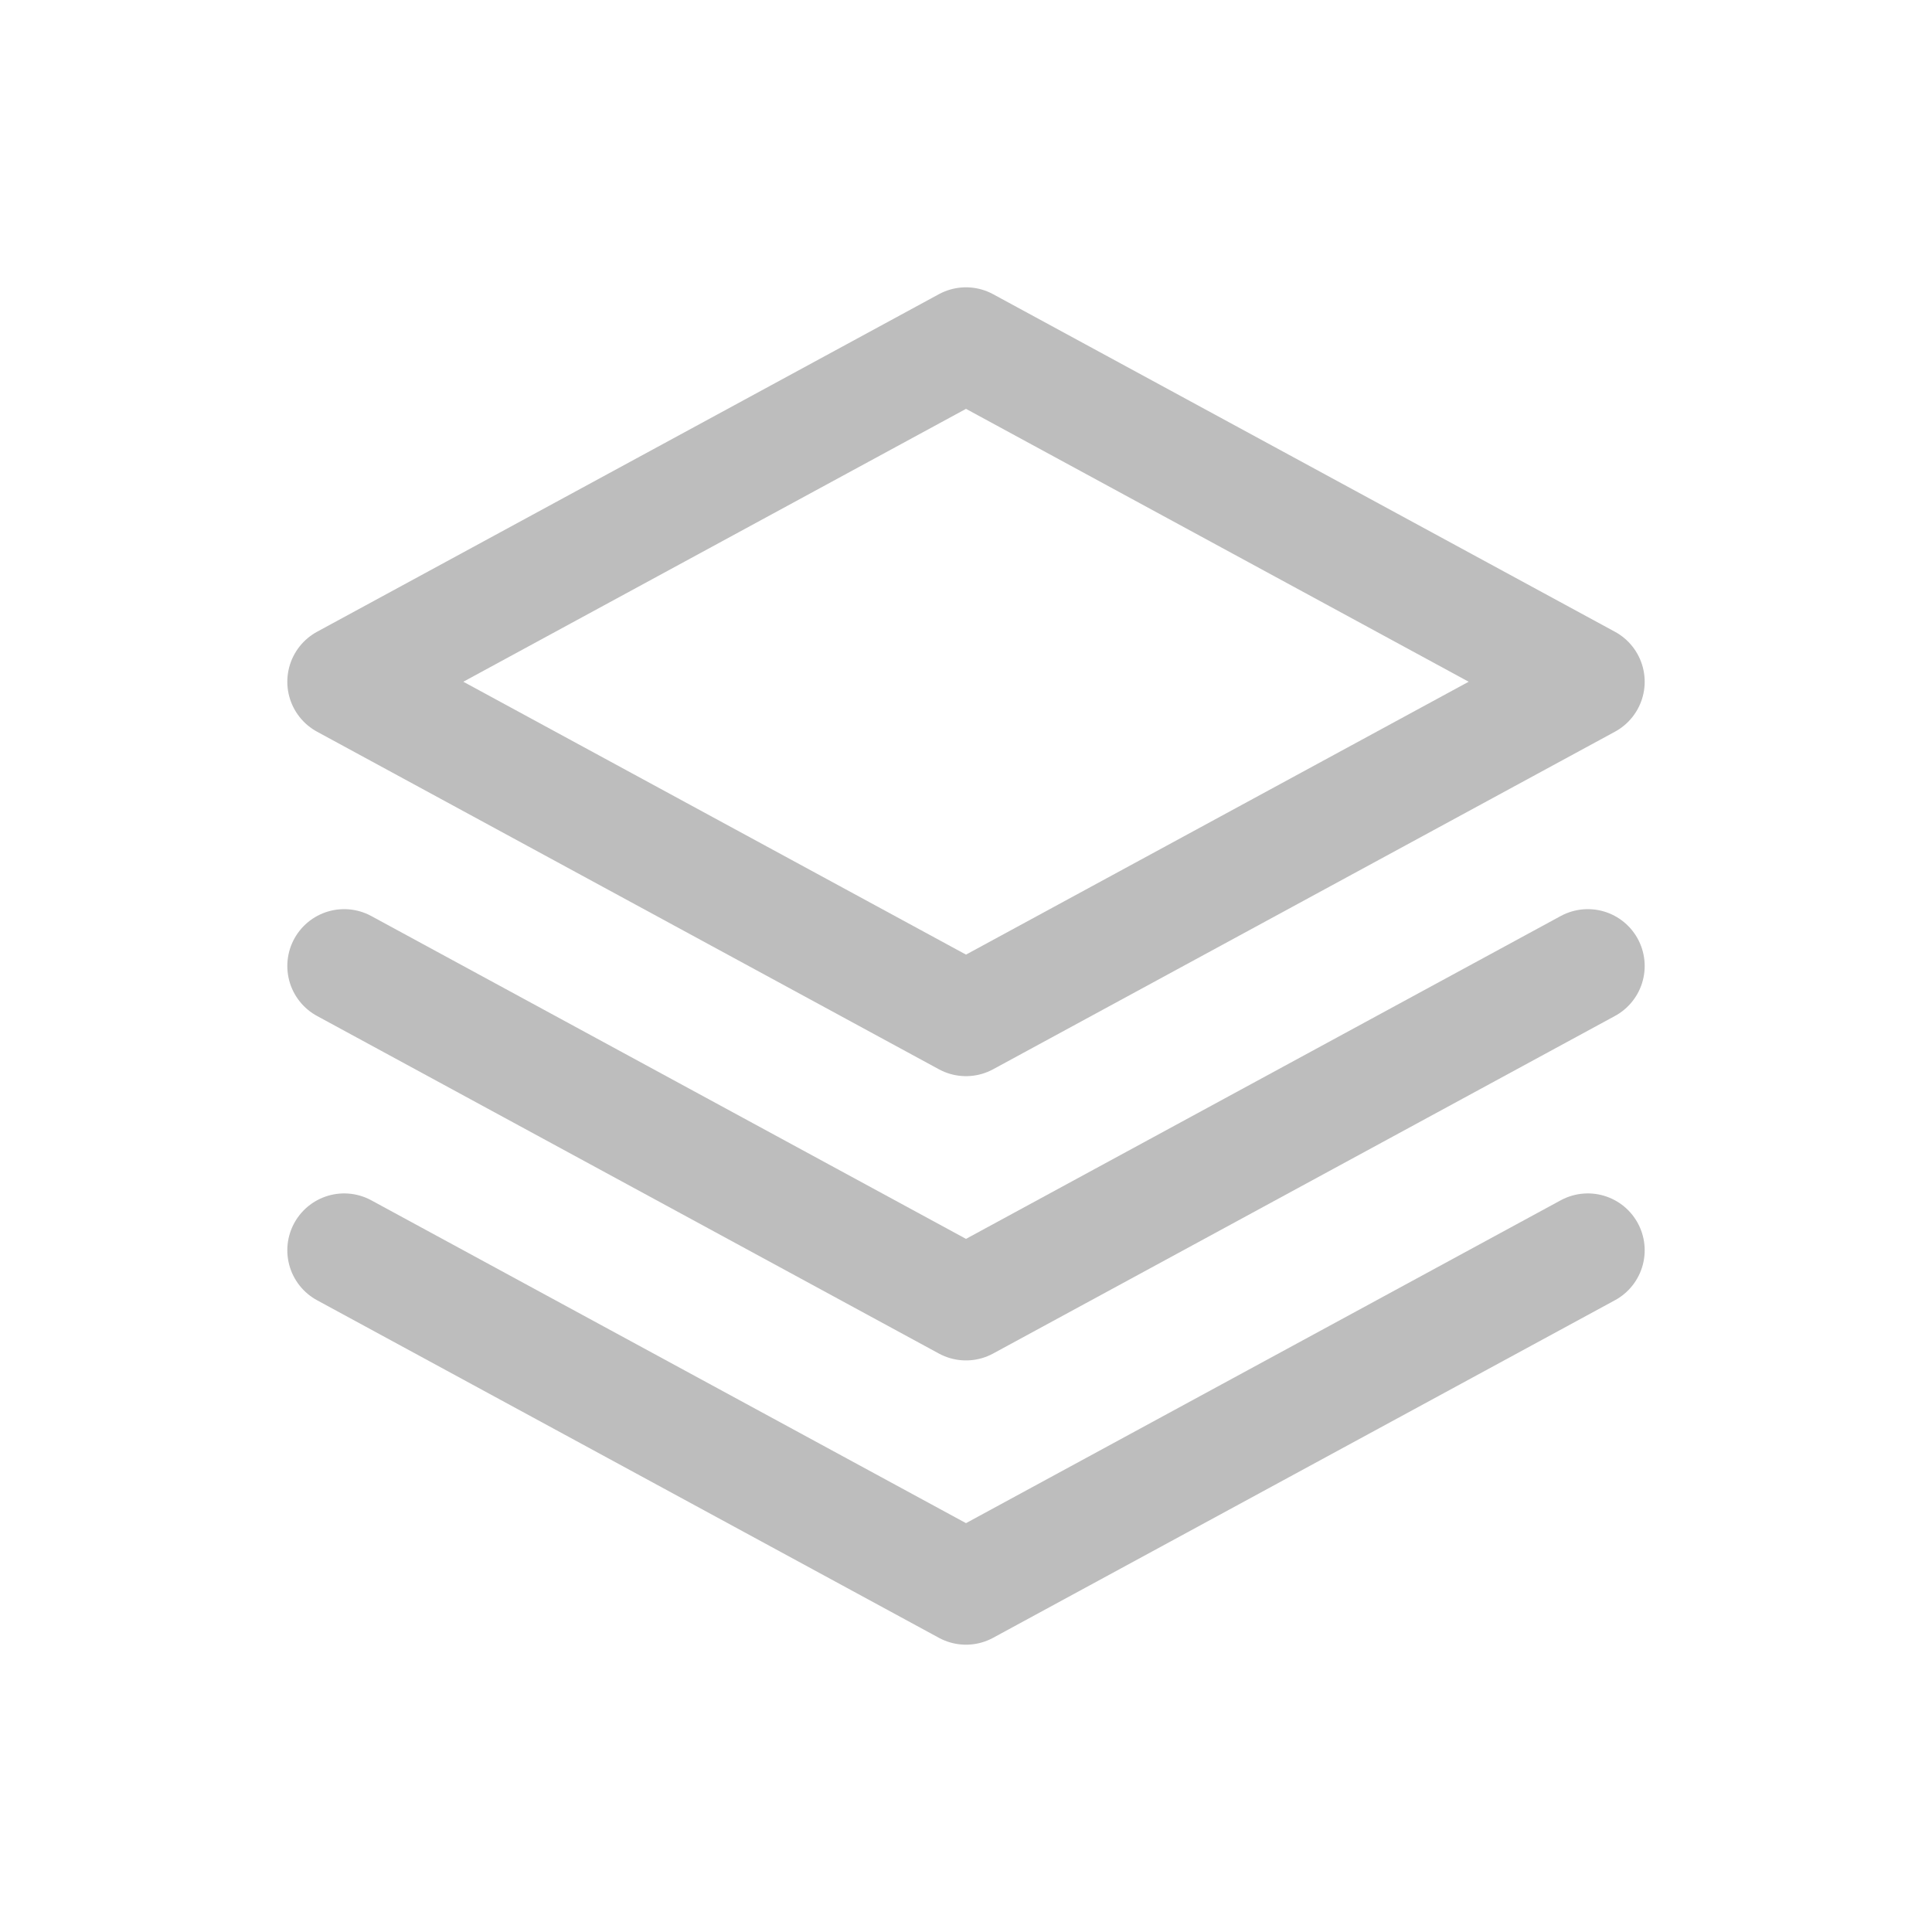
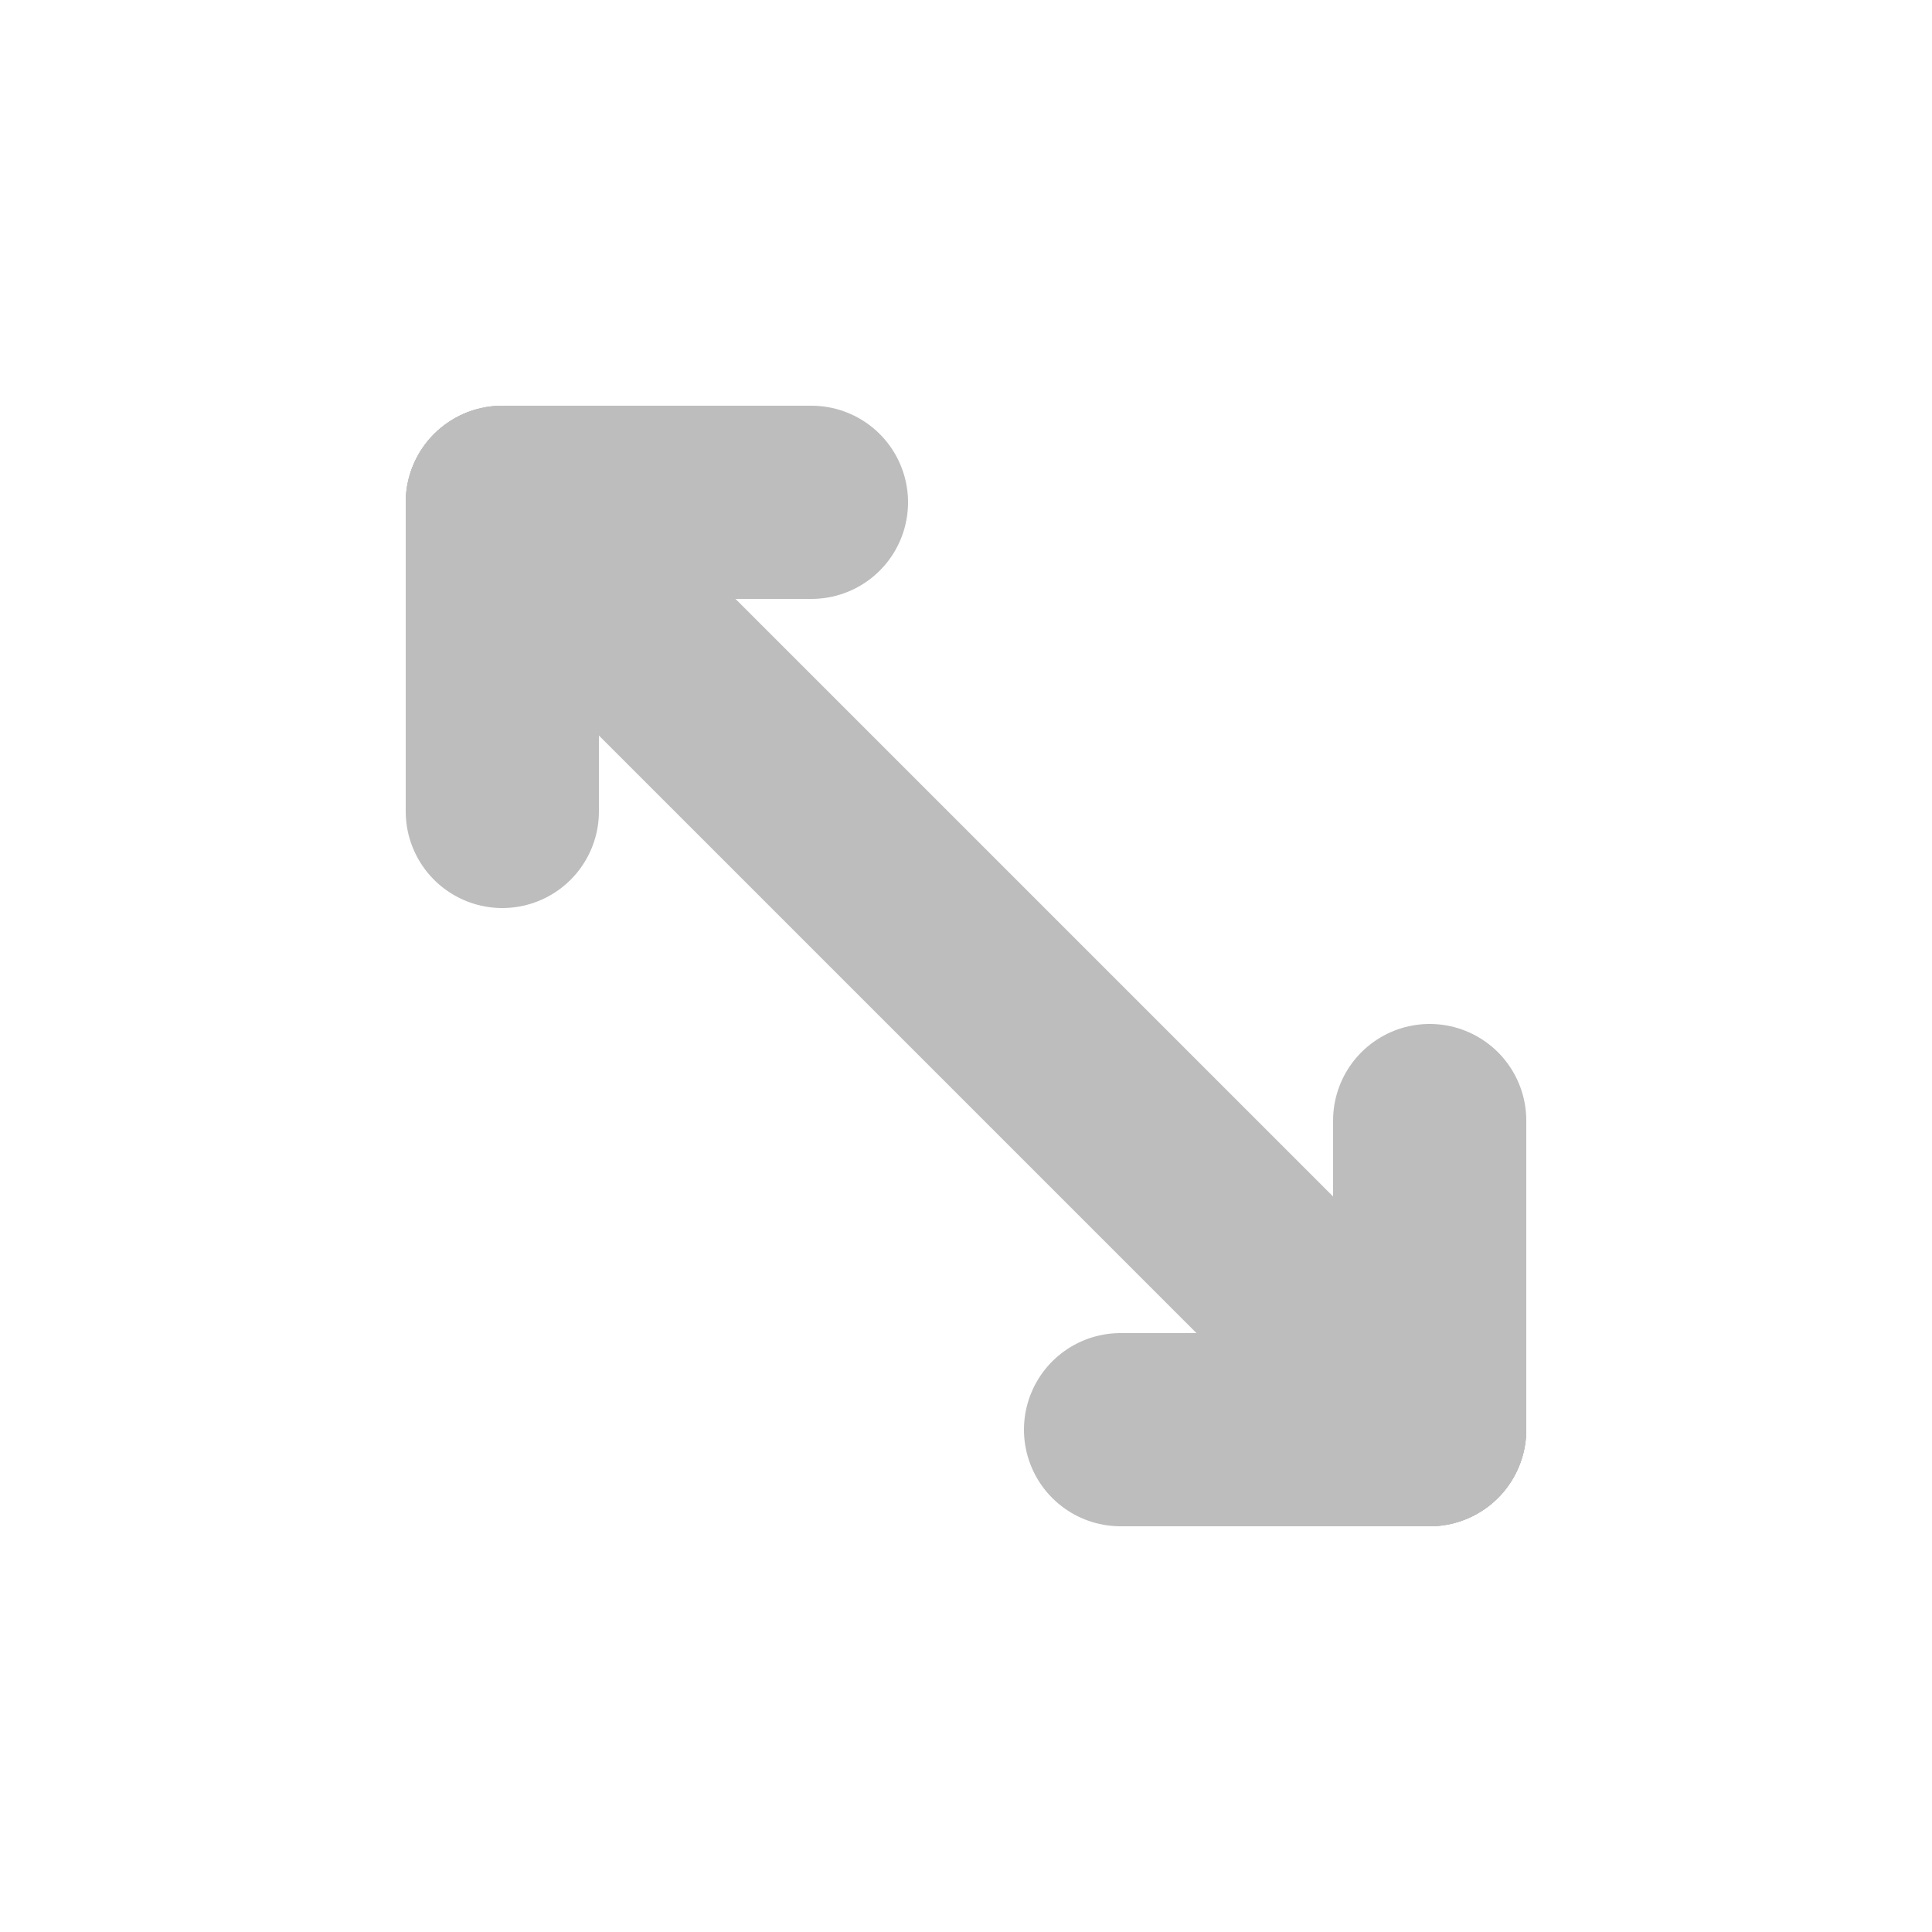
<svg xmlns="http://www.w3.org/2000/svg" id="Layer_1" version="1.1" viewBox="0 0 50 50">
  <defs>
    <style>
      .st0 {
        fill: none;
        stroke: #bdbdbd;
        stroke-linecap: round;
        stroke-linejoin: round;
-         stroke-width: 3.2px;
+         stroke-width: 5px;
      }
    </style>
  </defs>
-   <g transform="translate(25 25) scale(0.9196) translate(-25 -25)">
-     <polygon class="st0" points="25 7.5 42.5 17 25 26.5 7.5 17 25 7.5" />
-     <polyline class="st0" points="7.5 25 25 34.5 42.5 25" />
-     <polyline class="st0" points="7.5 33 25 42.5 42.5 33" />
-   </g>
+   <line class="st0" x1="13" y1="13" x2="37" y2="37" />
+   <line class="st0" x1="13" y1="13" x2="13" y2="21" />
+   <line class="st0" x1="13" y1="13" x2="21" y2="13" />
+   <line class="st0" x1="37" y1="37" x2="37" y2="29" />
+   <line class="st0" x1="37" y1="37" x2="29" y2="37" />
</svg>
